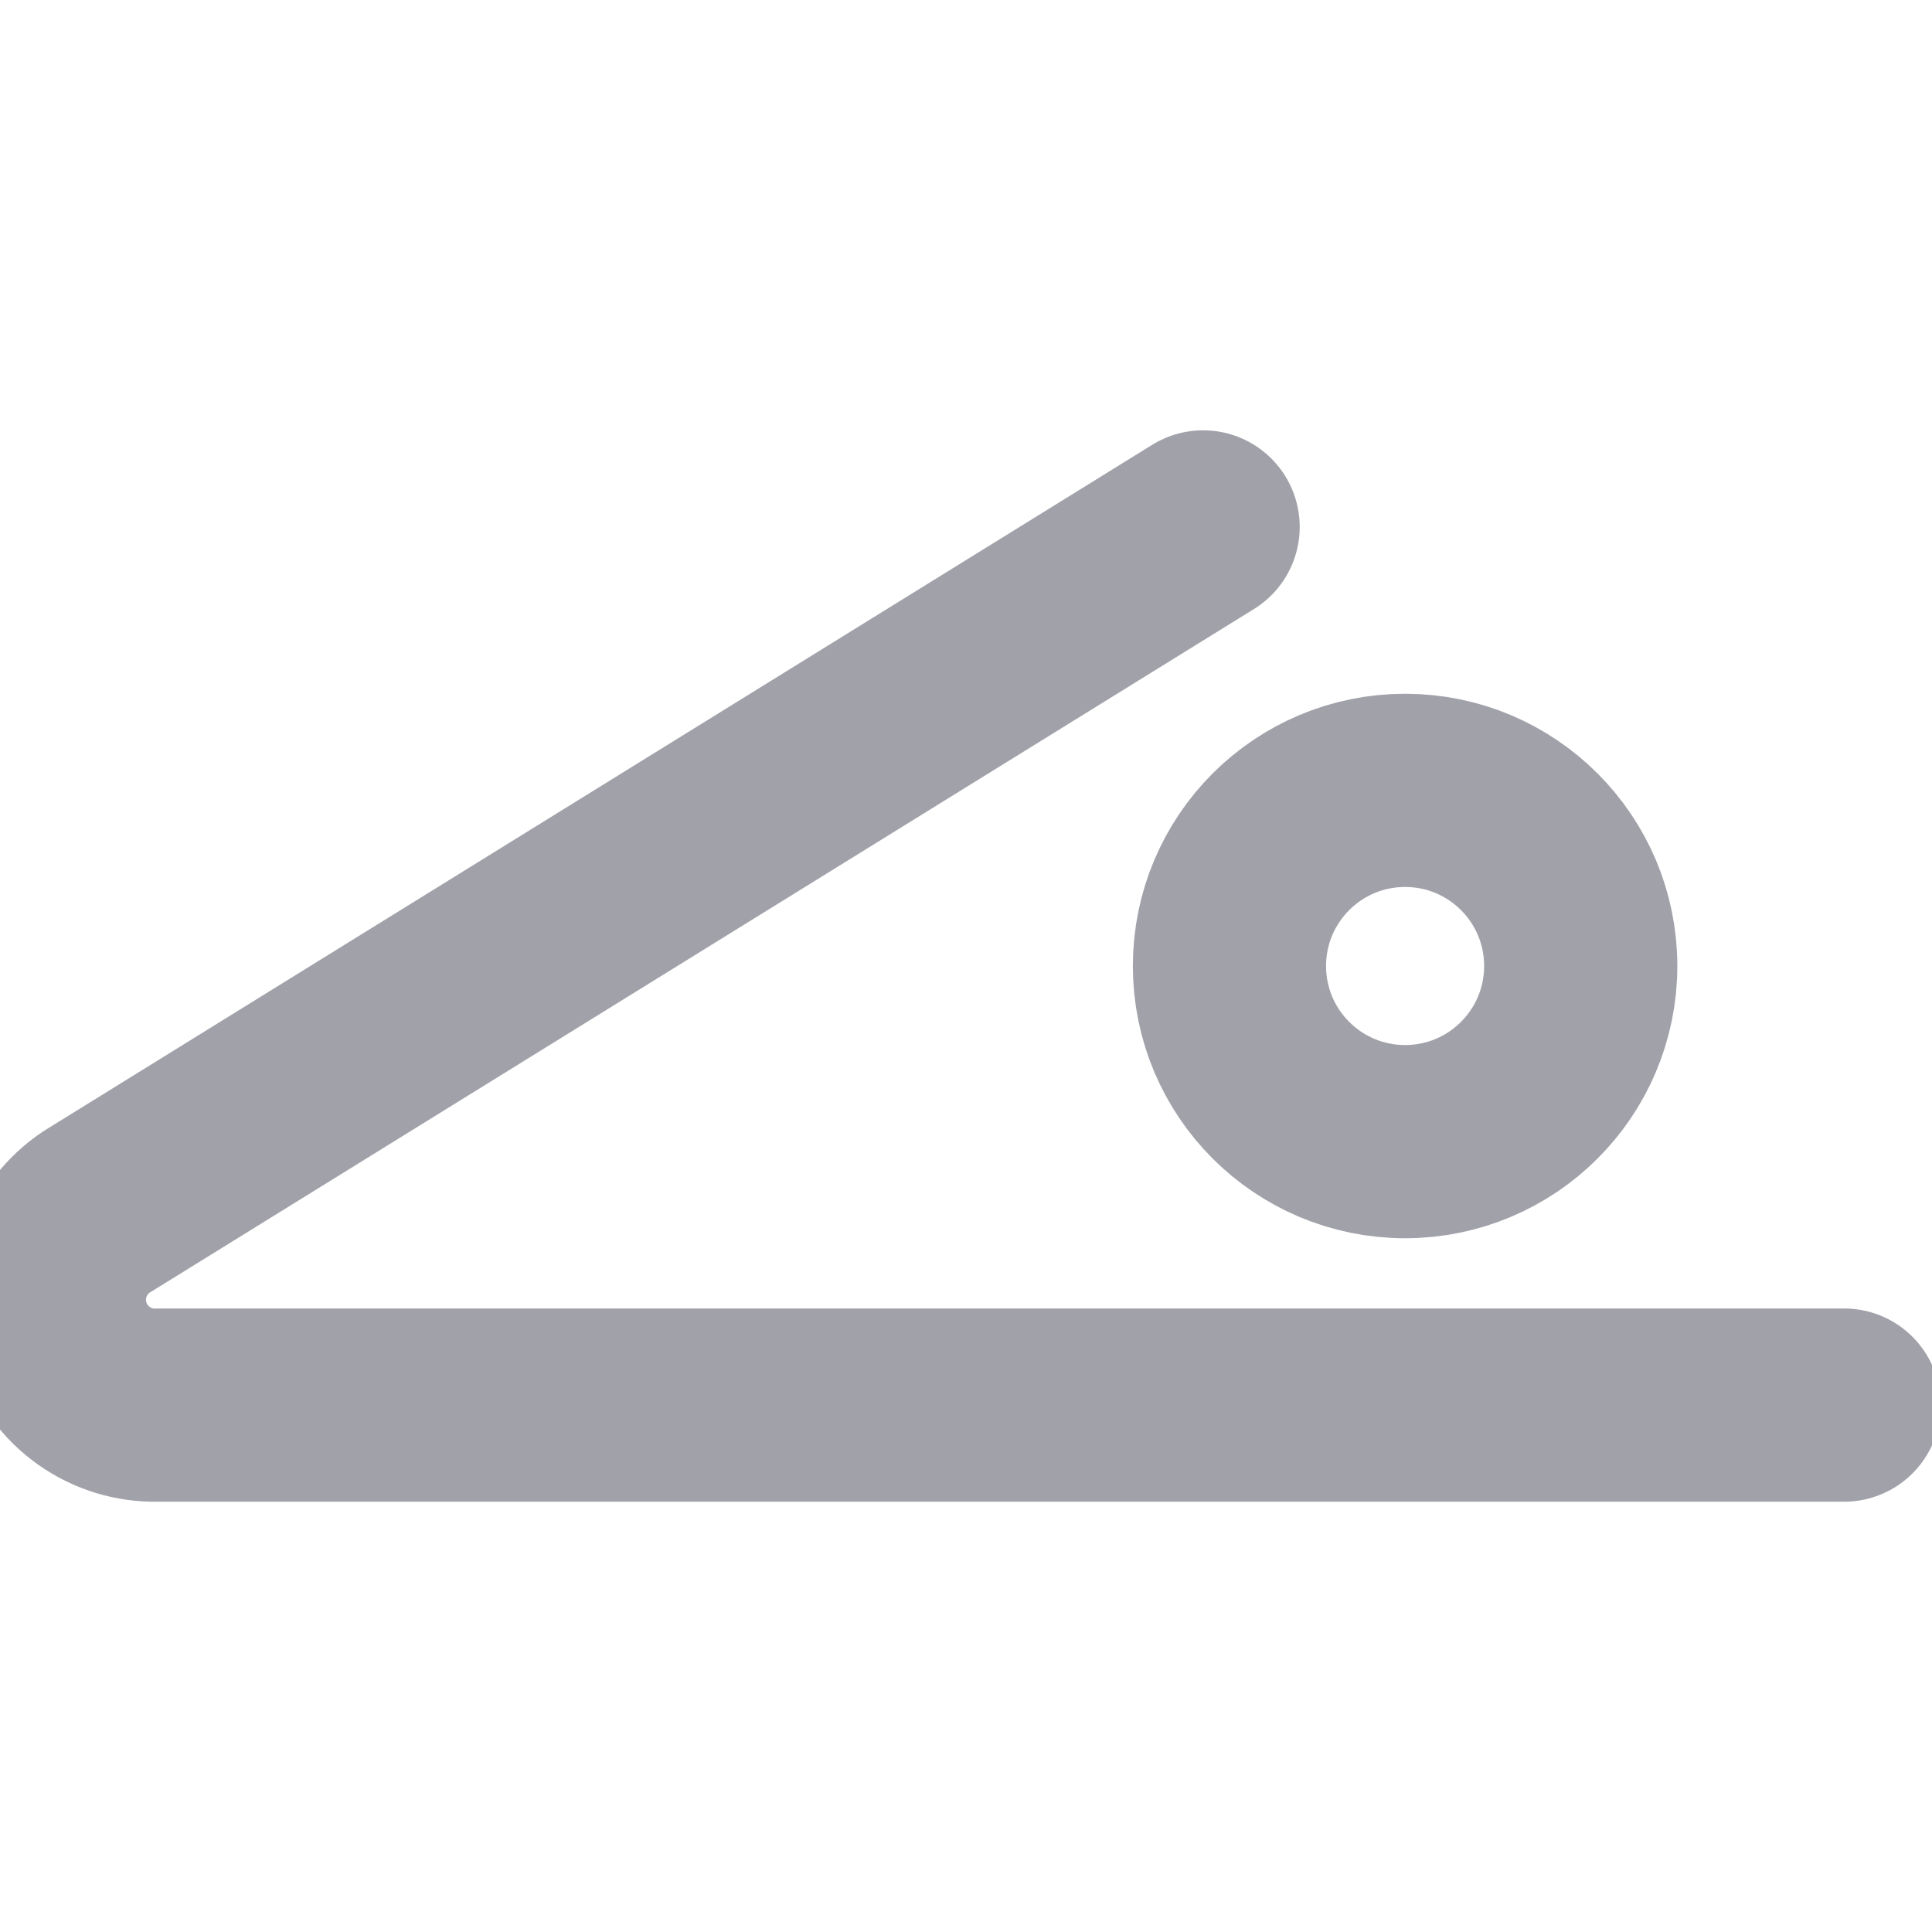
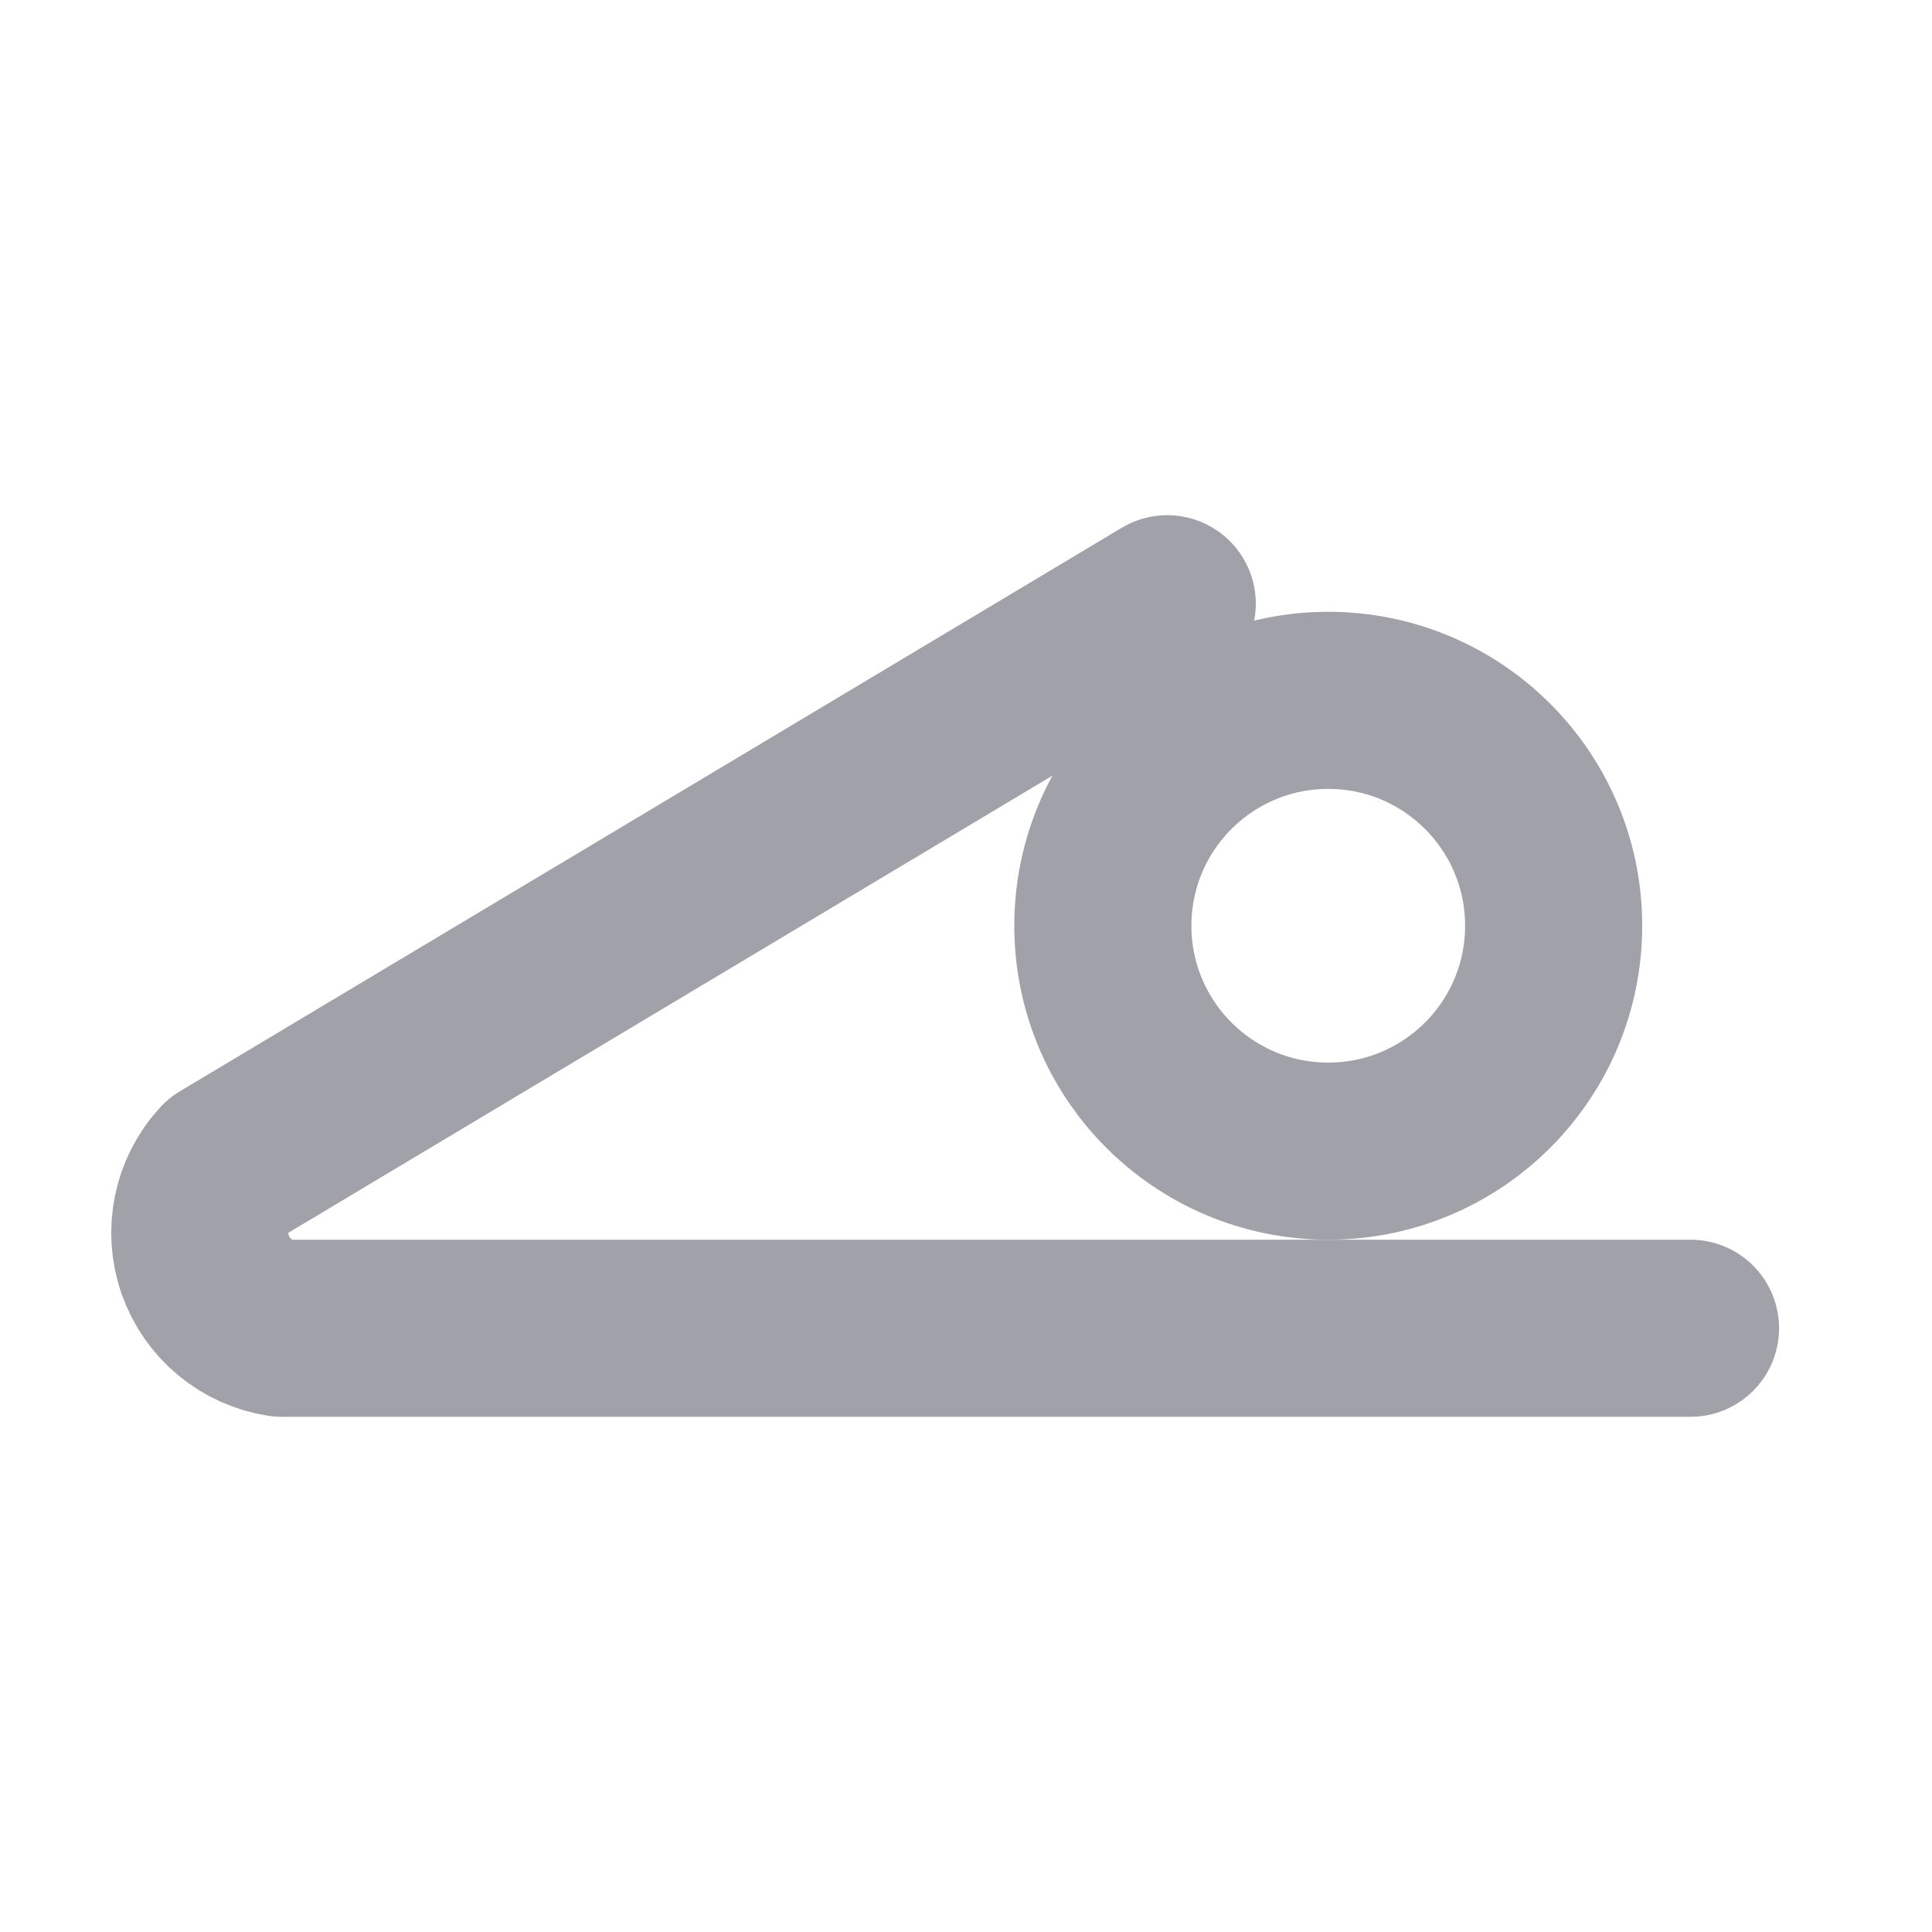
- <svg xmlns="http://www.w3.org/2000/svg" viewBox="1 5 22 14" width="24" height="24">
+ <svg xmlns="http://www.w3.org/2000/svg" viewBox="0 0 24 24" width="24" height="24">
  <g fill="none">
-     <path d="M22 17H2.8A1.2 1.2 0 0 1 2.1 14.8L14.7 7" stroke="#A1A1AA" stroke-width="2.2" stroke-linecap="round" stroke-linejoin="round" />
-     <circle cx="17" cy="12" r="2" stroke="#A1A1AA" stroke-width="2.2" fill="none" />
+     <path d="M21 16.5H3.5A1.2 1.2 0 0 1 2.8 14.5L14.5 7.5" stroke="#A1A1AA" stroke-width="2.2" stroke-linecap="round" stroke-linejoin="round" />
+     <circle cx="16.5" cy="11.5" r="2.8" stroke="#A1A1AA" stroke-width="2.2" />
  </g>
</svg>
